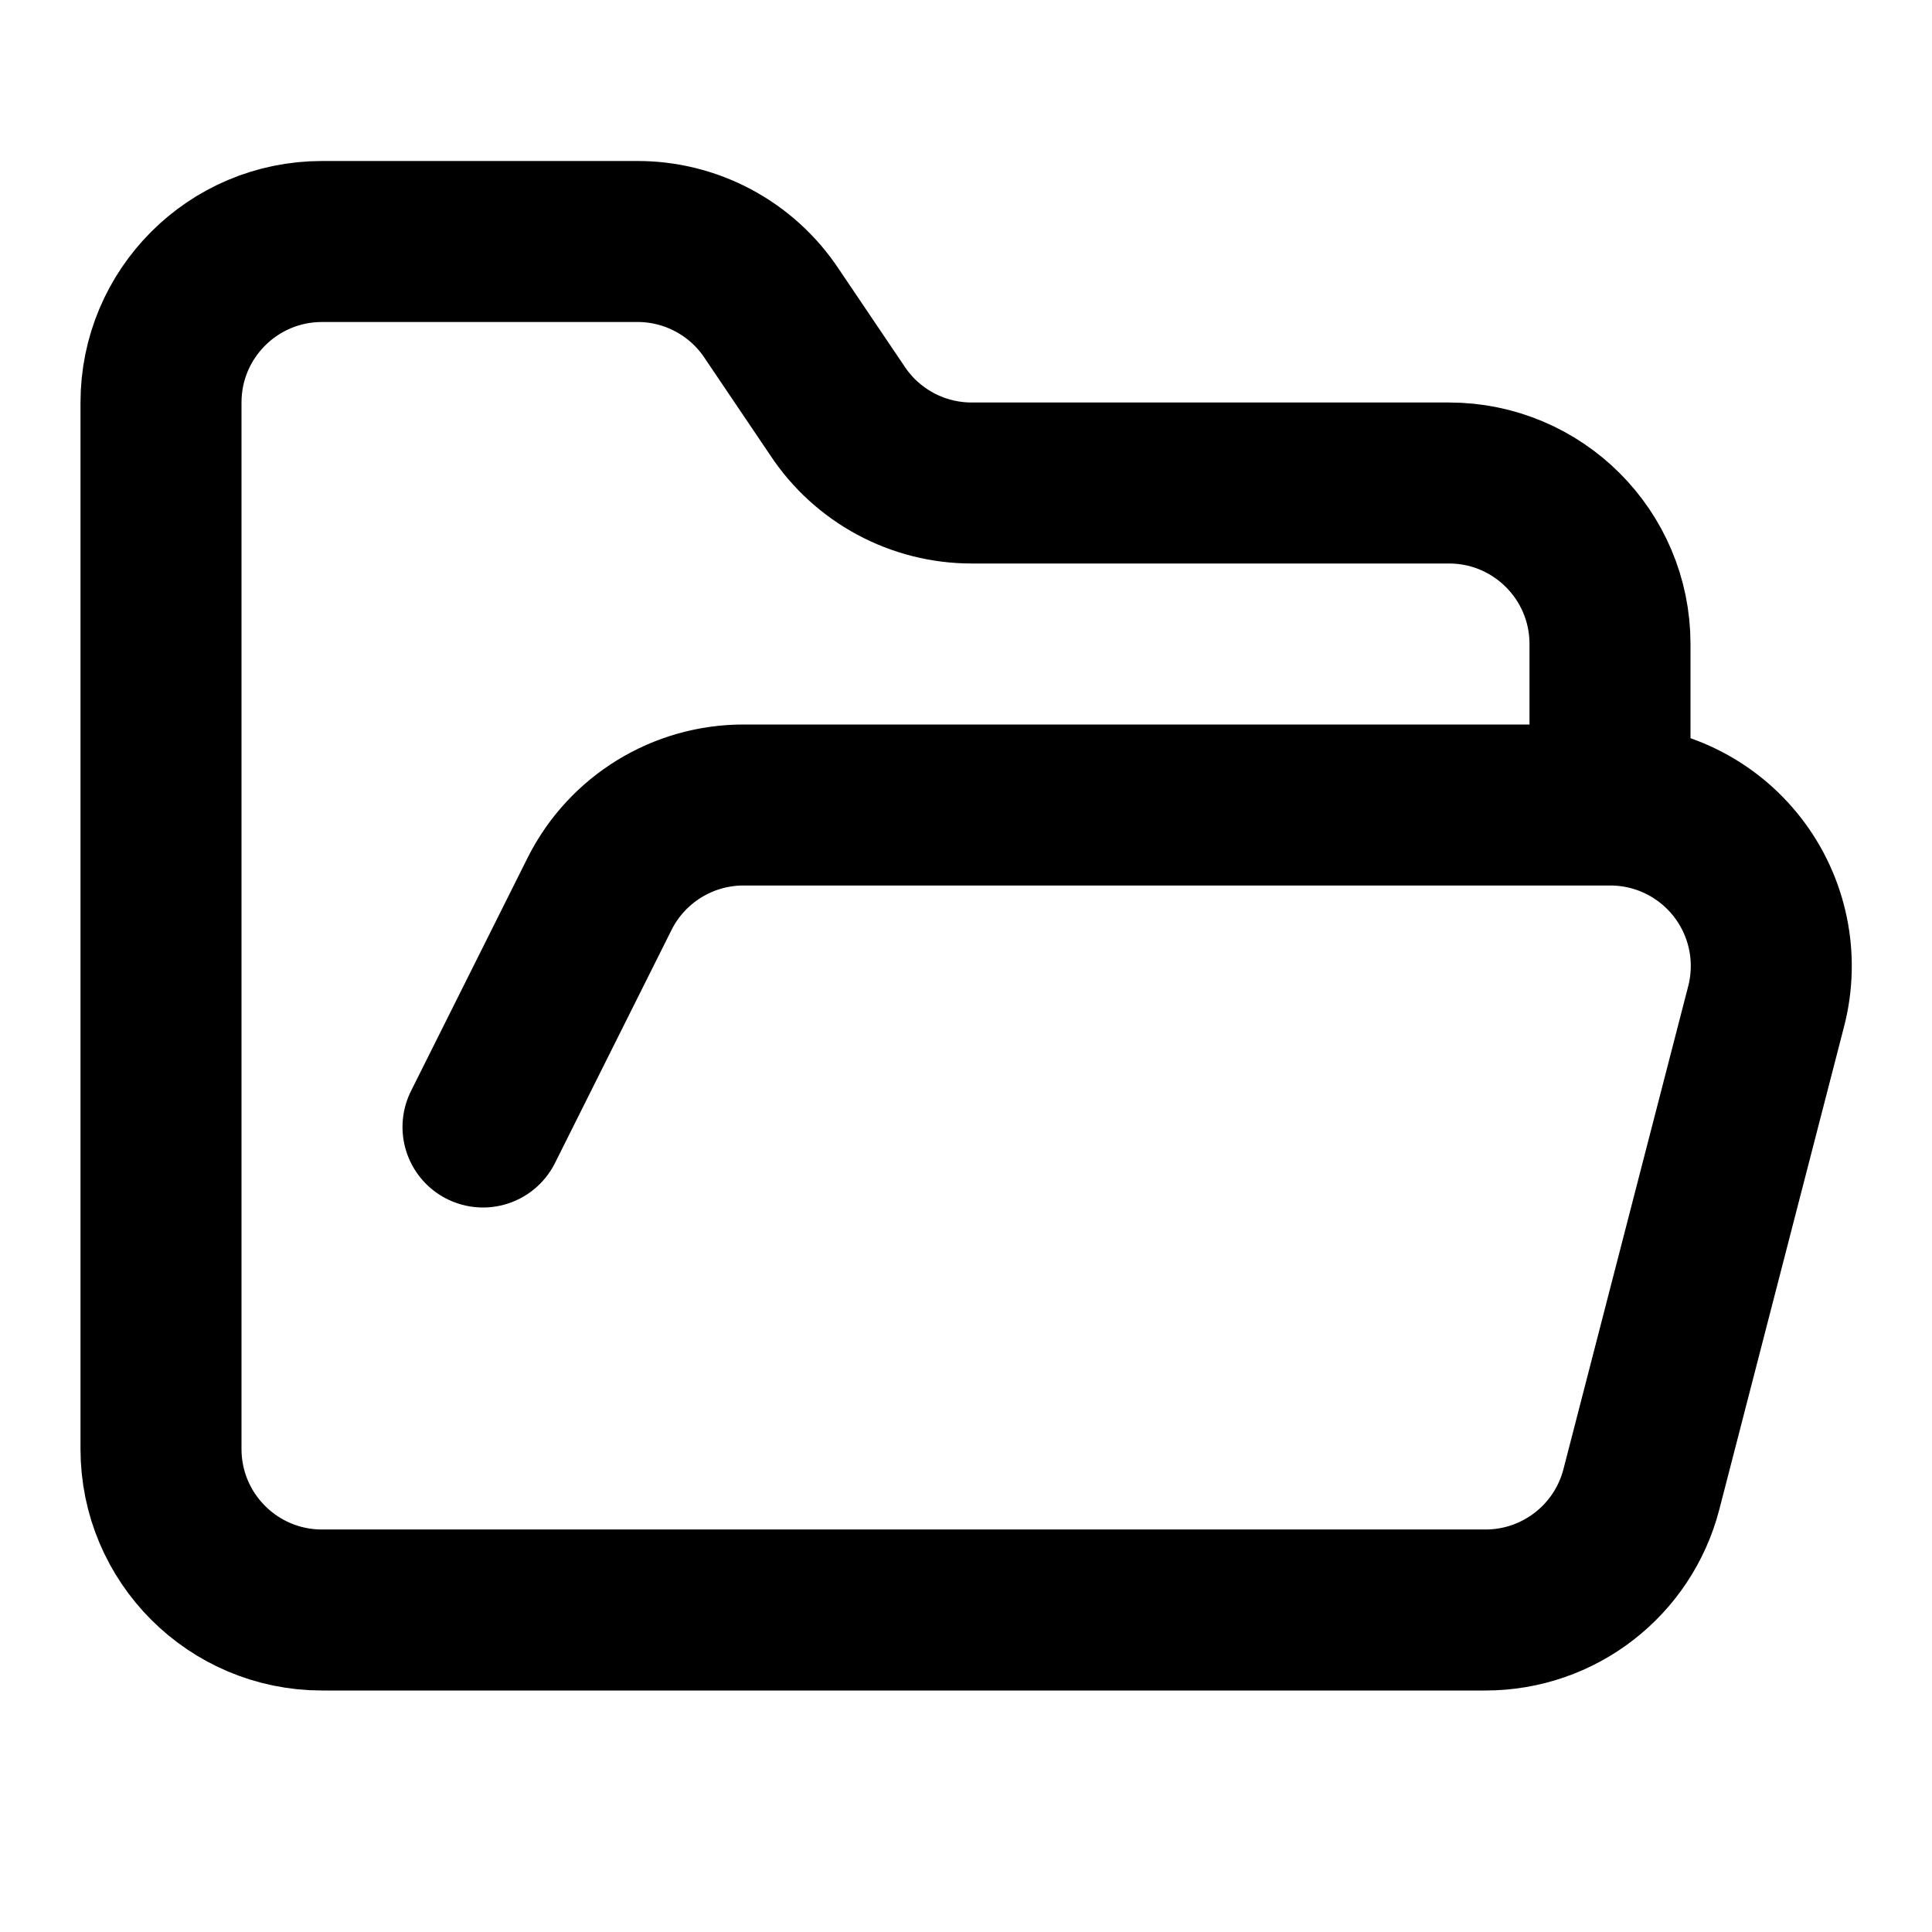
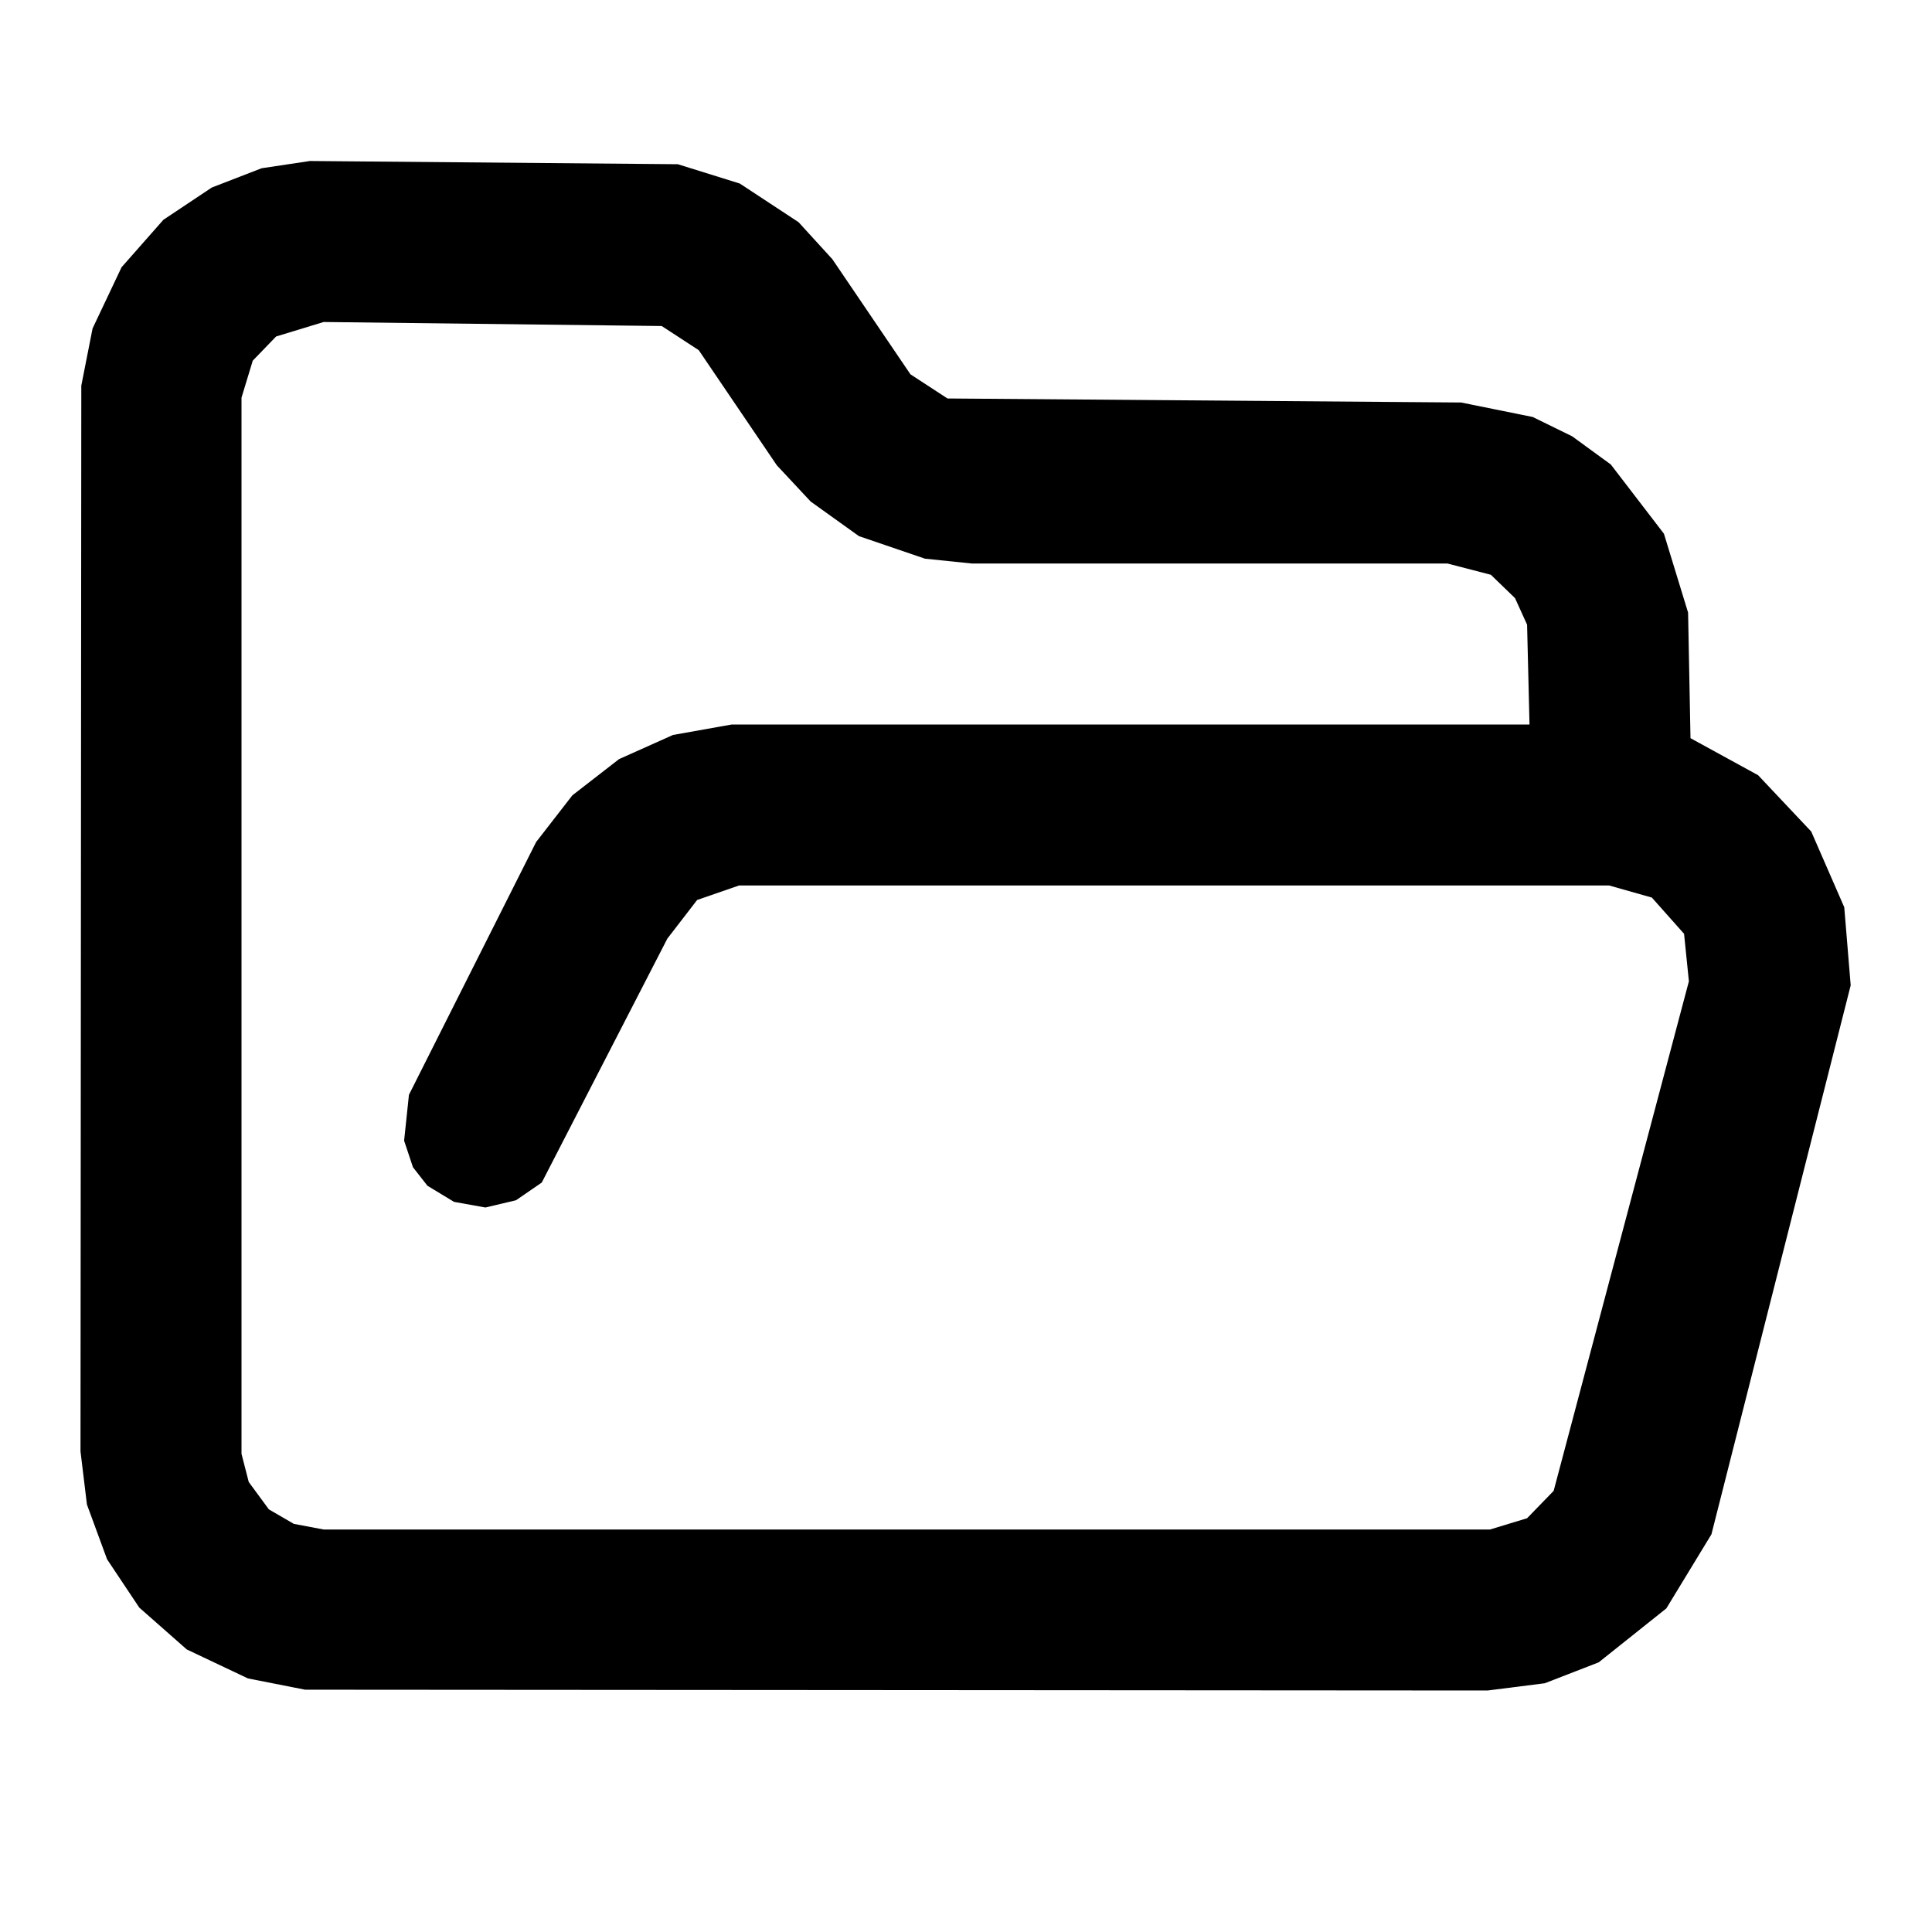
- <svg xmlns="http://www.w3.org/2000/svg" viewBox="0 0 24 24" fill="none" stroke="currentColor" stroke-width="2" stroke-linecap="round" stroke-linejoin="round">
-   <path d="m6 14 1.45-2.9A2 2 0 0 1 9.24 10H20a2 2 0 0 1 1.94 2.5l-1.55 6a2 2 0 0 1-1.94 1.5H4a2 2 0 0 1-2-2V5a2 2 0 0 1 2-2h3.9a2 2 0 0 1 1.69.9l.81 1.2a2 2 0 0 0 1.67.9H18a2 2 0 0 1 2 2v2" />
+ <svg xmlns="http://www.w3.org/2000/svg" viewBox="0 0 24 24" fill="currentColor">
+   <path fill-rule="evenodd" d="M21 9.17L20.97 7.61L20.67 6.63L20.01 5.77L19.53 5.42L19.04 5.18L18.15 5L11.77 4.95L11.31 4.65L10.34 3.22L9.92 2.76L9.19 2.28L8.42 2.04L3.85 2L3.25 2.09L2.63 2.33L2.03 2.73L1.51 3.32L1.15 4.08L1.01 4.79L1 18.03L1.08 18.69L1.33 19.37L1.73 19.97L2.32 20.49L3.08 20.85L3.79 20.99L18.48 21L19.19 20.91L19.86 20.65L20.7 19.98L21.26 19.06L22.99 12.24L22.91 11.27L22.5 10.33L21.84 9.63ZM8.29 11.66L8.66 11.18L9.18 11L19.99 11L20.52 11.15L20.92 11.6L20.98 12.19L19.3 18.52L18.97 18.86L18.51 19L4.02 19L3.65 18.93L3.34 18.75L3.09 18.41L3 18.06L3 4.94L3.14 4.48L3.43 4.18L4.02 4L8.22 4.05L8.68 4.35L9.65 5.78L10.07 6.23L10.67 6.66L11.49 6.94L12.07 7L17.98 7L18.52 7.14L18.82 7.43L18.97 7.76L19 9L9.09 9L8.36 9.13L7.69 9.43L7.11 9.88L6.66 10.46L5.08 13.6L5.02 14.17L5.13 14.5L5.31 14.73L5.64 14.93L6.03 15L6.41 14.91L6.73 14.69Z" />
</svg>
